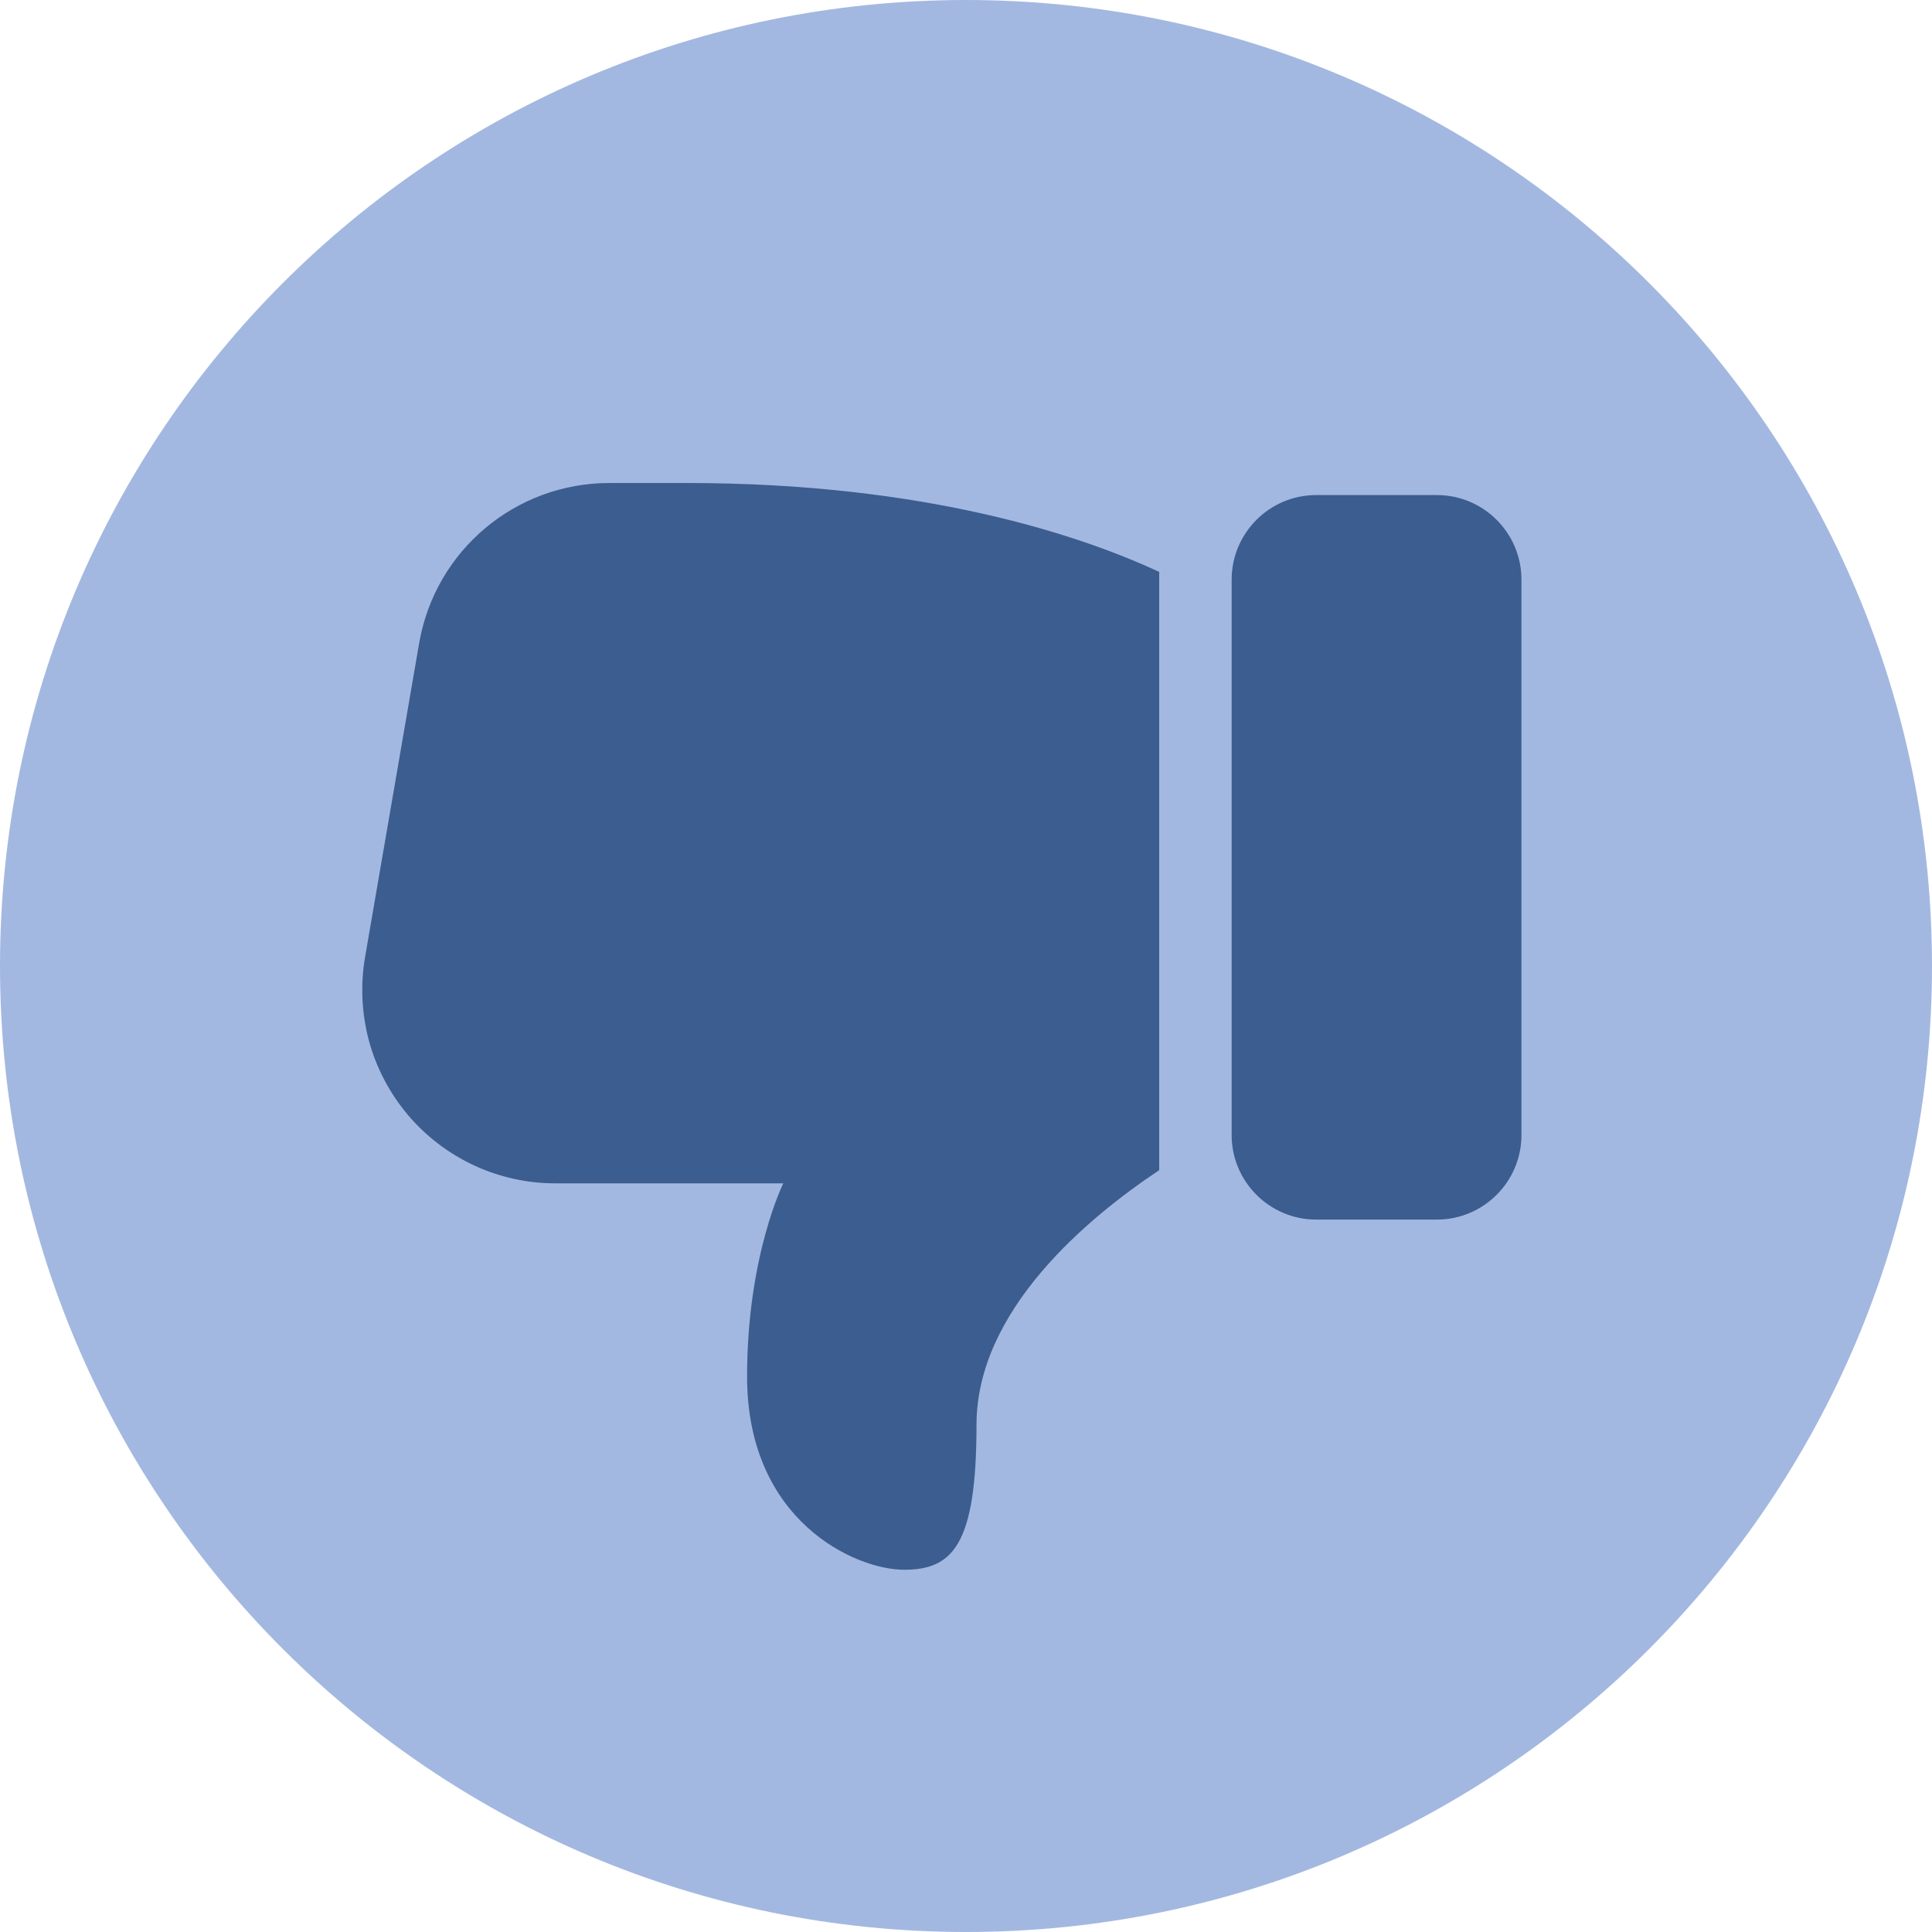
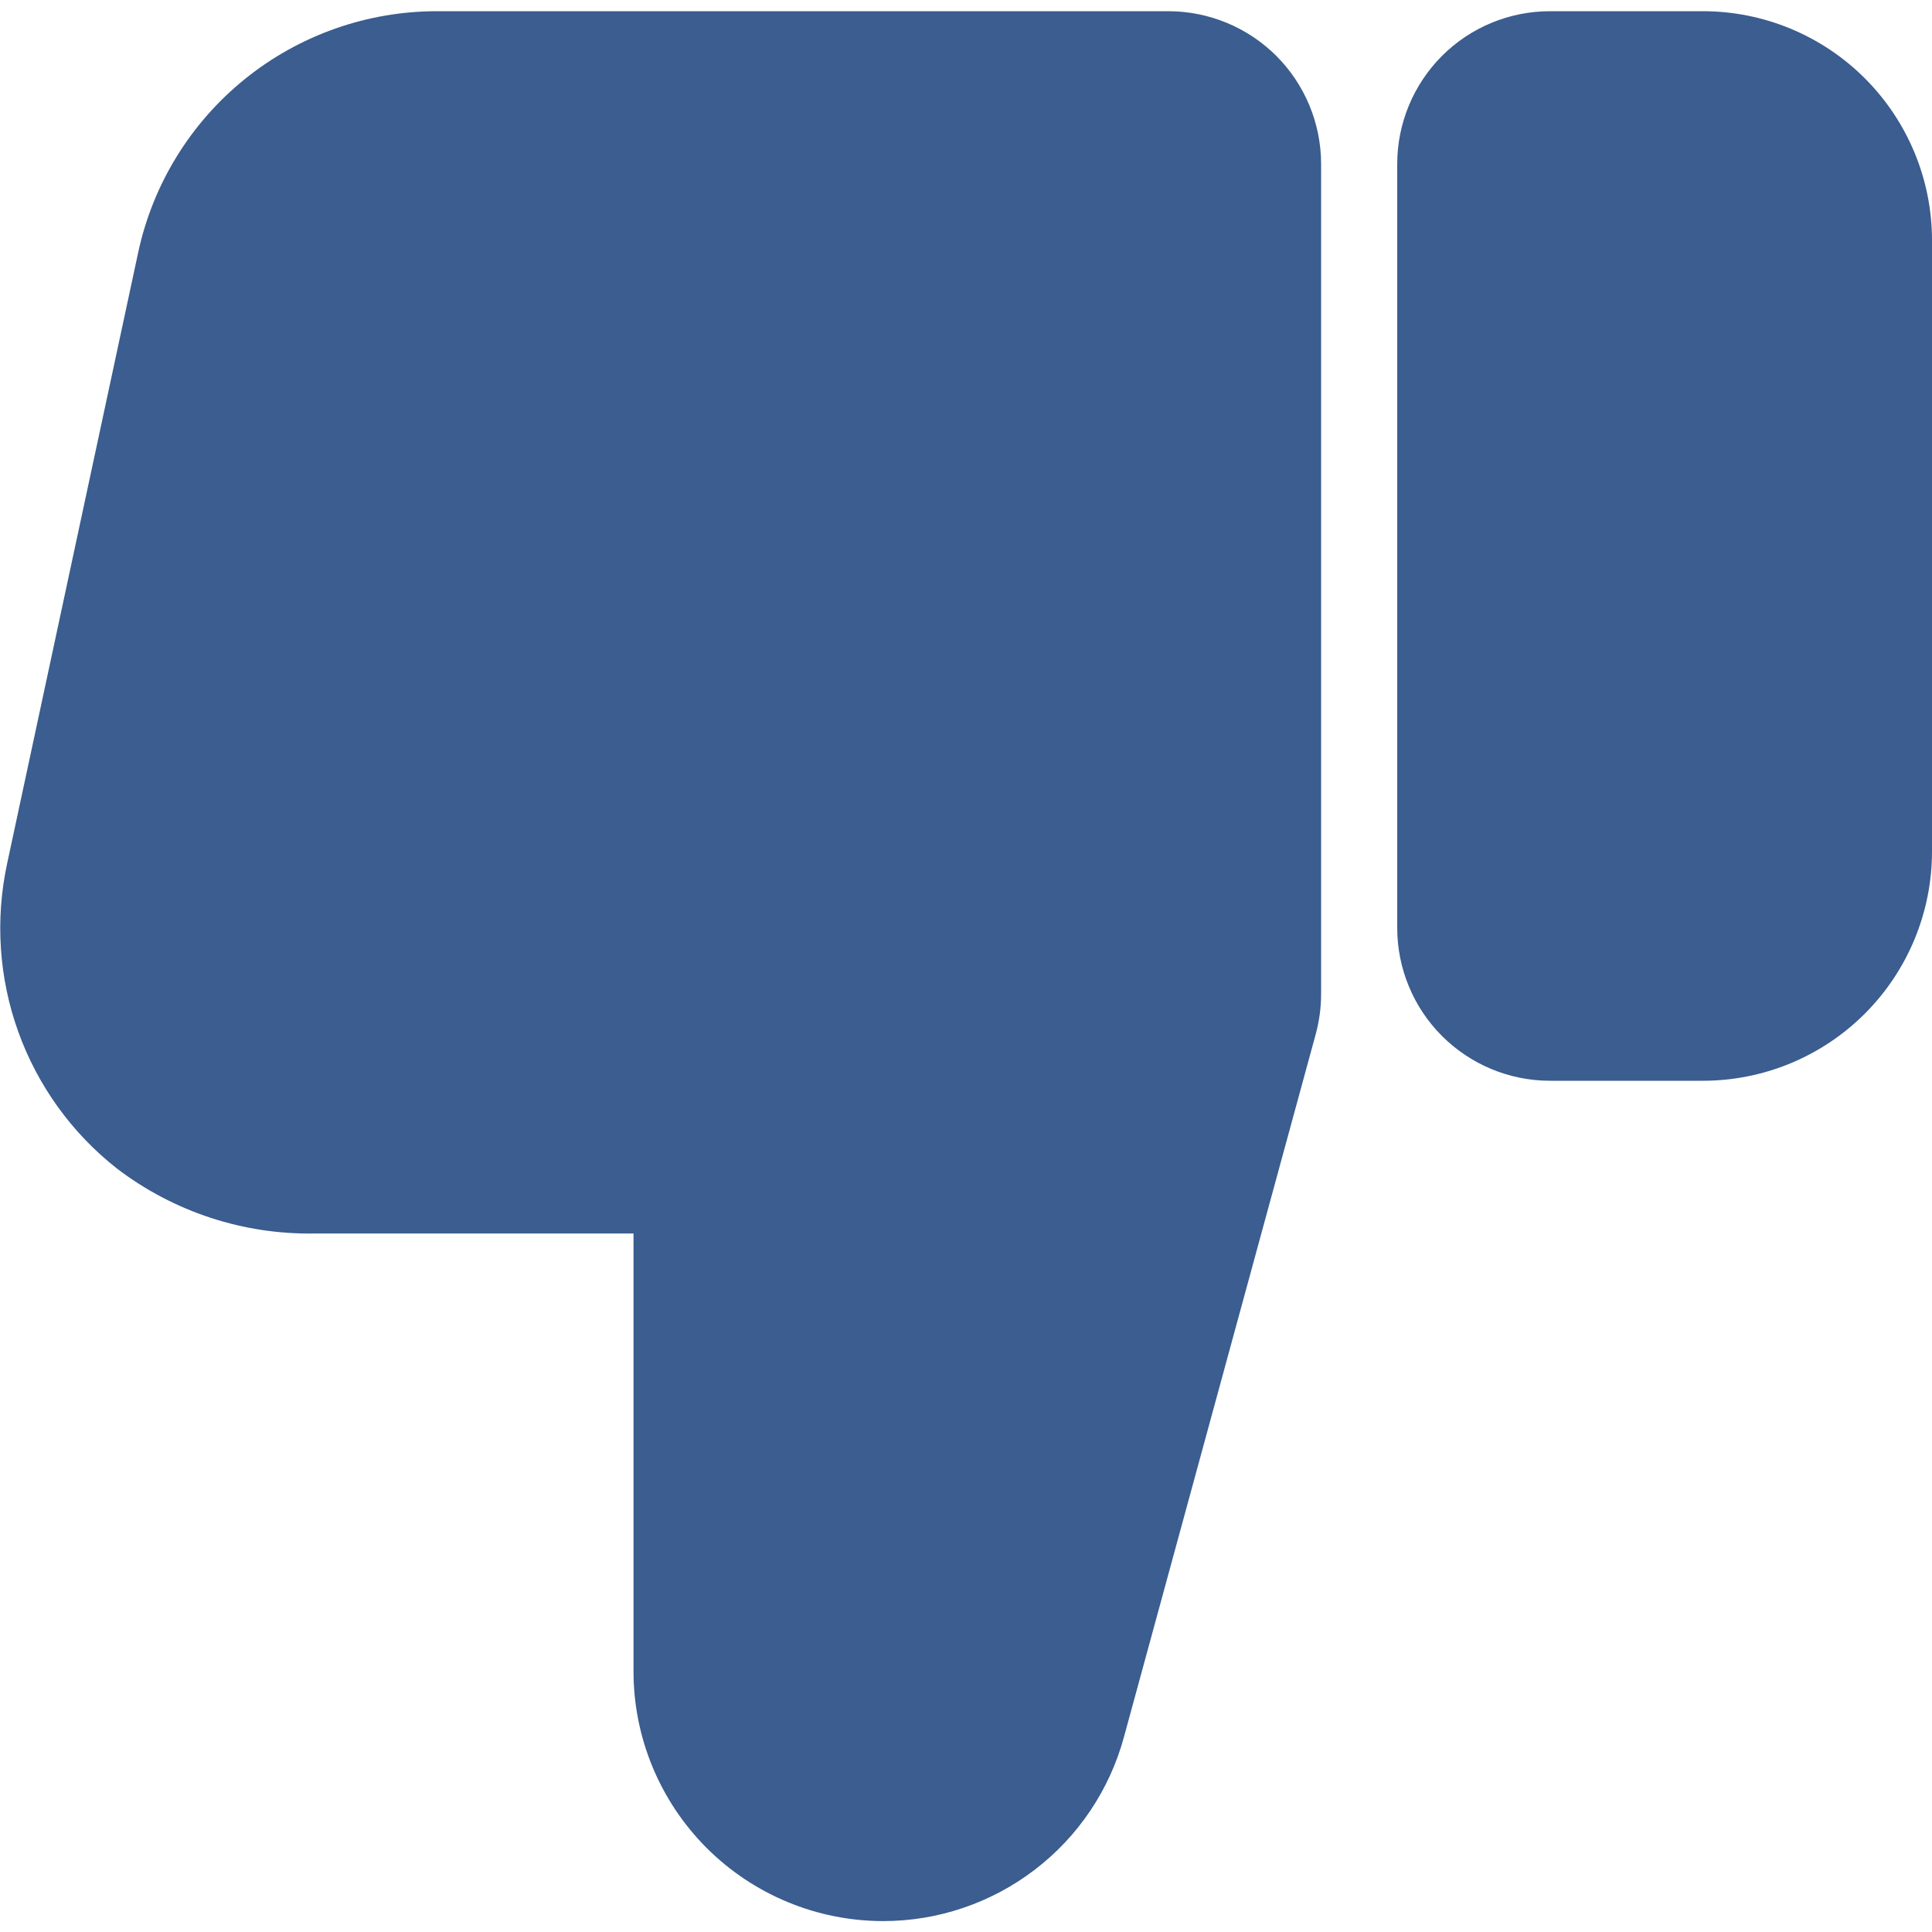
- <svg xmlns="http://www.w3.org/2000/svg" width="16" height="16" viewBox="0 0 16 16" fill="none">
-   <rect width="16" height="16" rx="8" fill="#A3B8E0" />
-   <path d="M11.9 4.1H10.9C10.514 4.1 10.2 4.414 10.2 4.8V9.4C10.2 9.786 10.514 10.1 10.9 10.1H11.9C12.286 10.1 12.6 9.786 12.6 9.4V4.8C12.6 4.414 12.286 4.1 11.9 4.1ZM5.047 4C4.267 4 3.603 4.56 3.471 5.328L3.023 7.928C2.984 8.158 2.995 8.393 3.055 8.618C3.116 8.843 3.226 9.052 3.376 9.231C3.526 9.409 3.713 9.552 3.925 9.651C4.136 9.749 4.366 9.8 4.599 9.8H6.487C6.487 9.8 6.187 10.4 6.187 11.4C6.187 12.6 7.087 13 7.487 13C7.887 13 8.087 12.8 8.087 11.8C8.087 10.85 9.008 10.085 9.6 9.691V4.736C8.959 4.439 7.677 4 5.687 4H5.047Z" fill="#3B5D8F" />
+ <svg xmlns="http://www.w3.org/2000/svg" width="20" height="20" viewBox="0 0 20 20" fill="none">
+   <path d="M16.046 11.188H17.628C18.257 11.188 18.86 10.938 19.305 10.493C19.75 10.048 20 9.444 20 8.815V2.488C20 1.859 19.75 1.256 19.305 0.811C18.86 0.366 18.257 0.116 17.628 0.116H16.046C15.626 0.116 15.224 0.282 14.927 0.579C14.631 0.876 14.464 1.278 14.464 1.698V9.606C14.464 10.025 14.631 10.428 14.927 10.724C15.224 11.021 15.626 11.188 16.046 11.188Z" fill="#3B5D8F" />
+   <path d="M1.211 12.097C1.8 12.546 2.523 12.783 3.263 12.769H6.558V17.302C6.558 17.988 6.831 18.645 7.315 19.13C7.8 19.614 8.457 19.887 9.143 19.887C9.71 19.887 10.261 19.7 10.711 19.356C11.162 19.012 11.486 18.529 11.635 17.982L13.62 10.707C13.657 10.571 13.676 10.431 13.676 10.29V1.698C13.676 1.278 13.509 0.876 13.213 0.579C12.916 0.283 12.514 0.116 12.094 0.116H4.523C3.799 0.116 3.097 0.364 2.534 0.819C1.971 1.274 1.581 1.909 1.43 2.616L0.073 8.943C-0.051 9.523 -0.011 10.126 0.19 10.683C0.391 11.241 0.745 11.731 1.211 12.097Z" fill="#3B5D8F" />
</svg>
